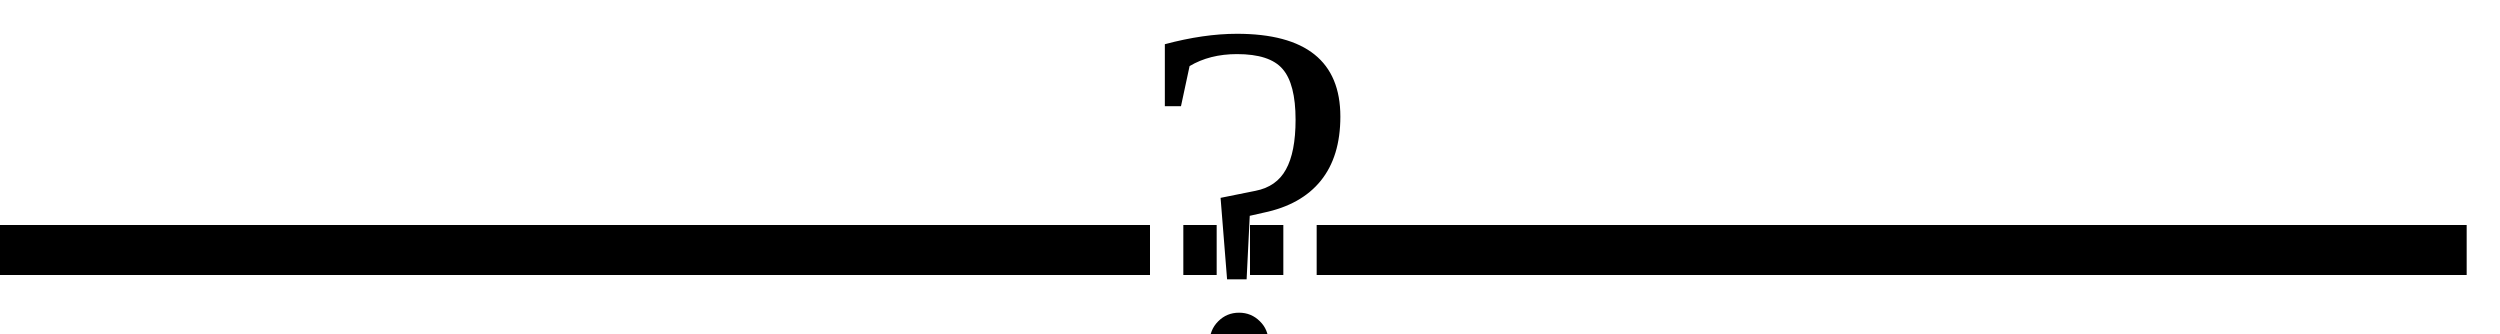
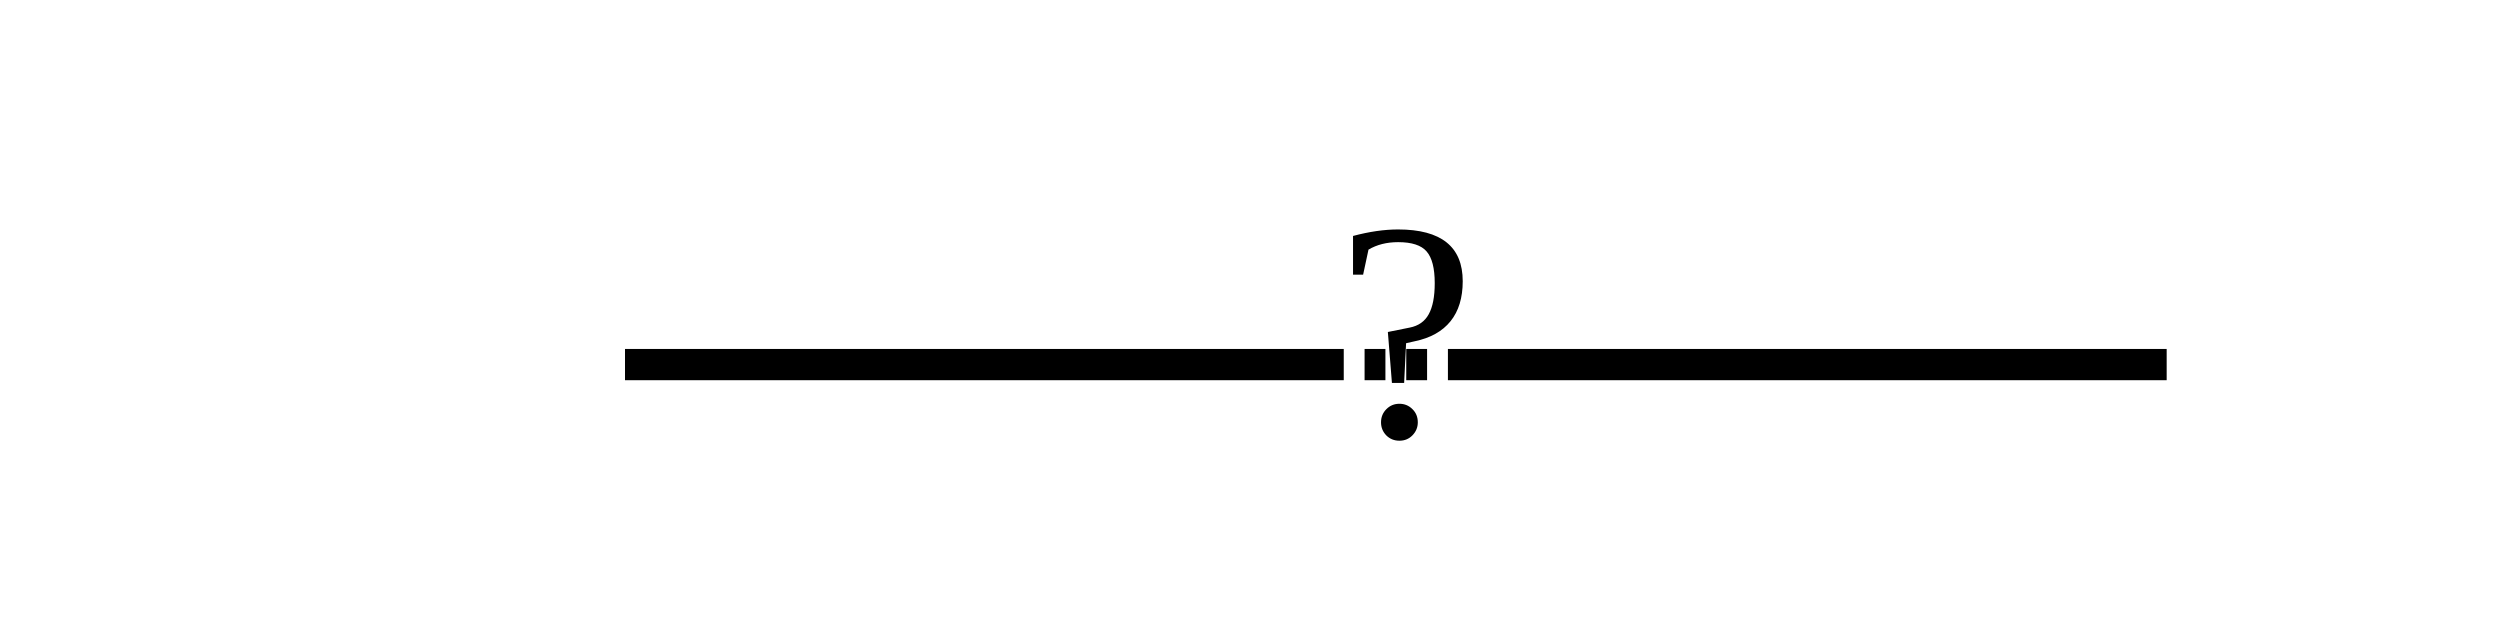
- <svg width="150" height="20" class="stroke-base-content">
+ <svg xmlns="http://www.w3.org/2000/svg" width="400" height="100" viewBox="0 -20 120 60" overflow="visible">
  <line x1="0" y1="15" x2="150" y2="15" stroke="black" stroke-width="3" stroke-dasharray="69,2,2,2,2,2" />
  <text x="75" y="15" overflow="visible" text-anchor="middle" dominant-baseline="middle" font-size="30" fill="black">?</text>
</svg>
